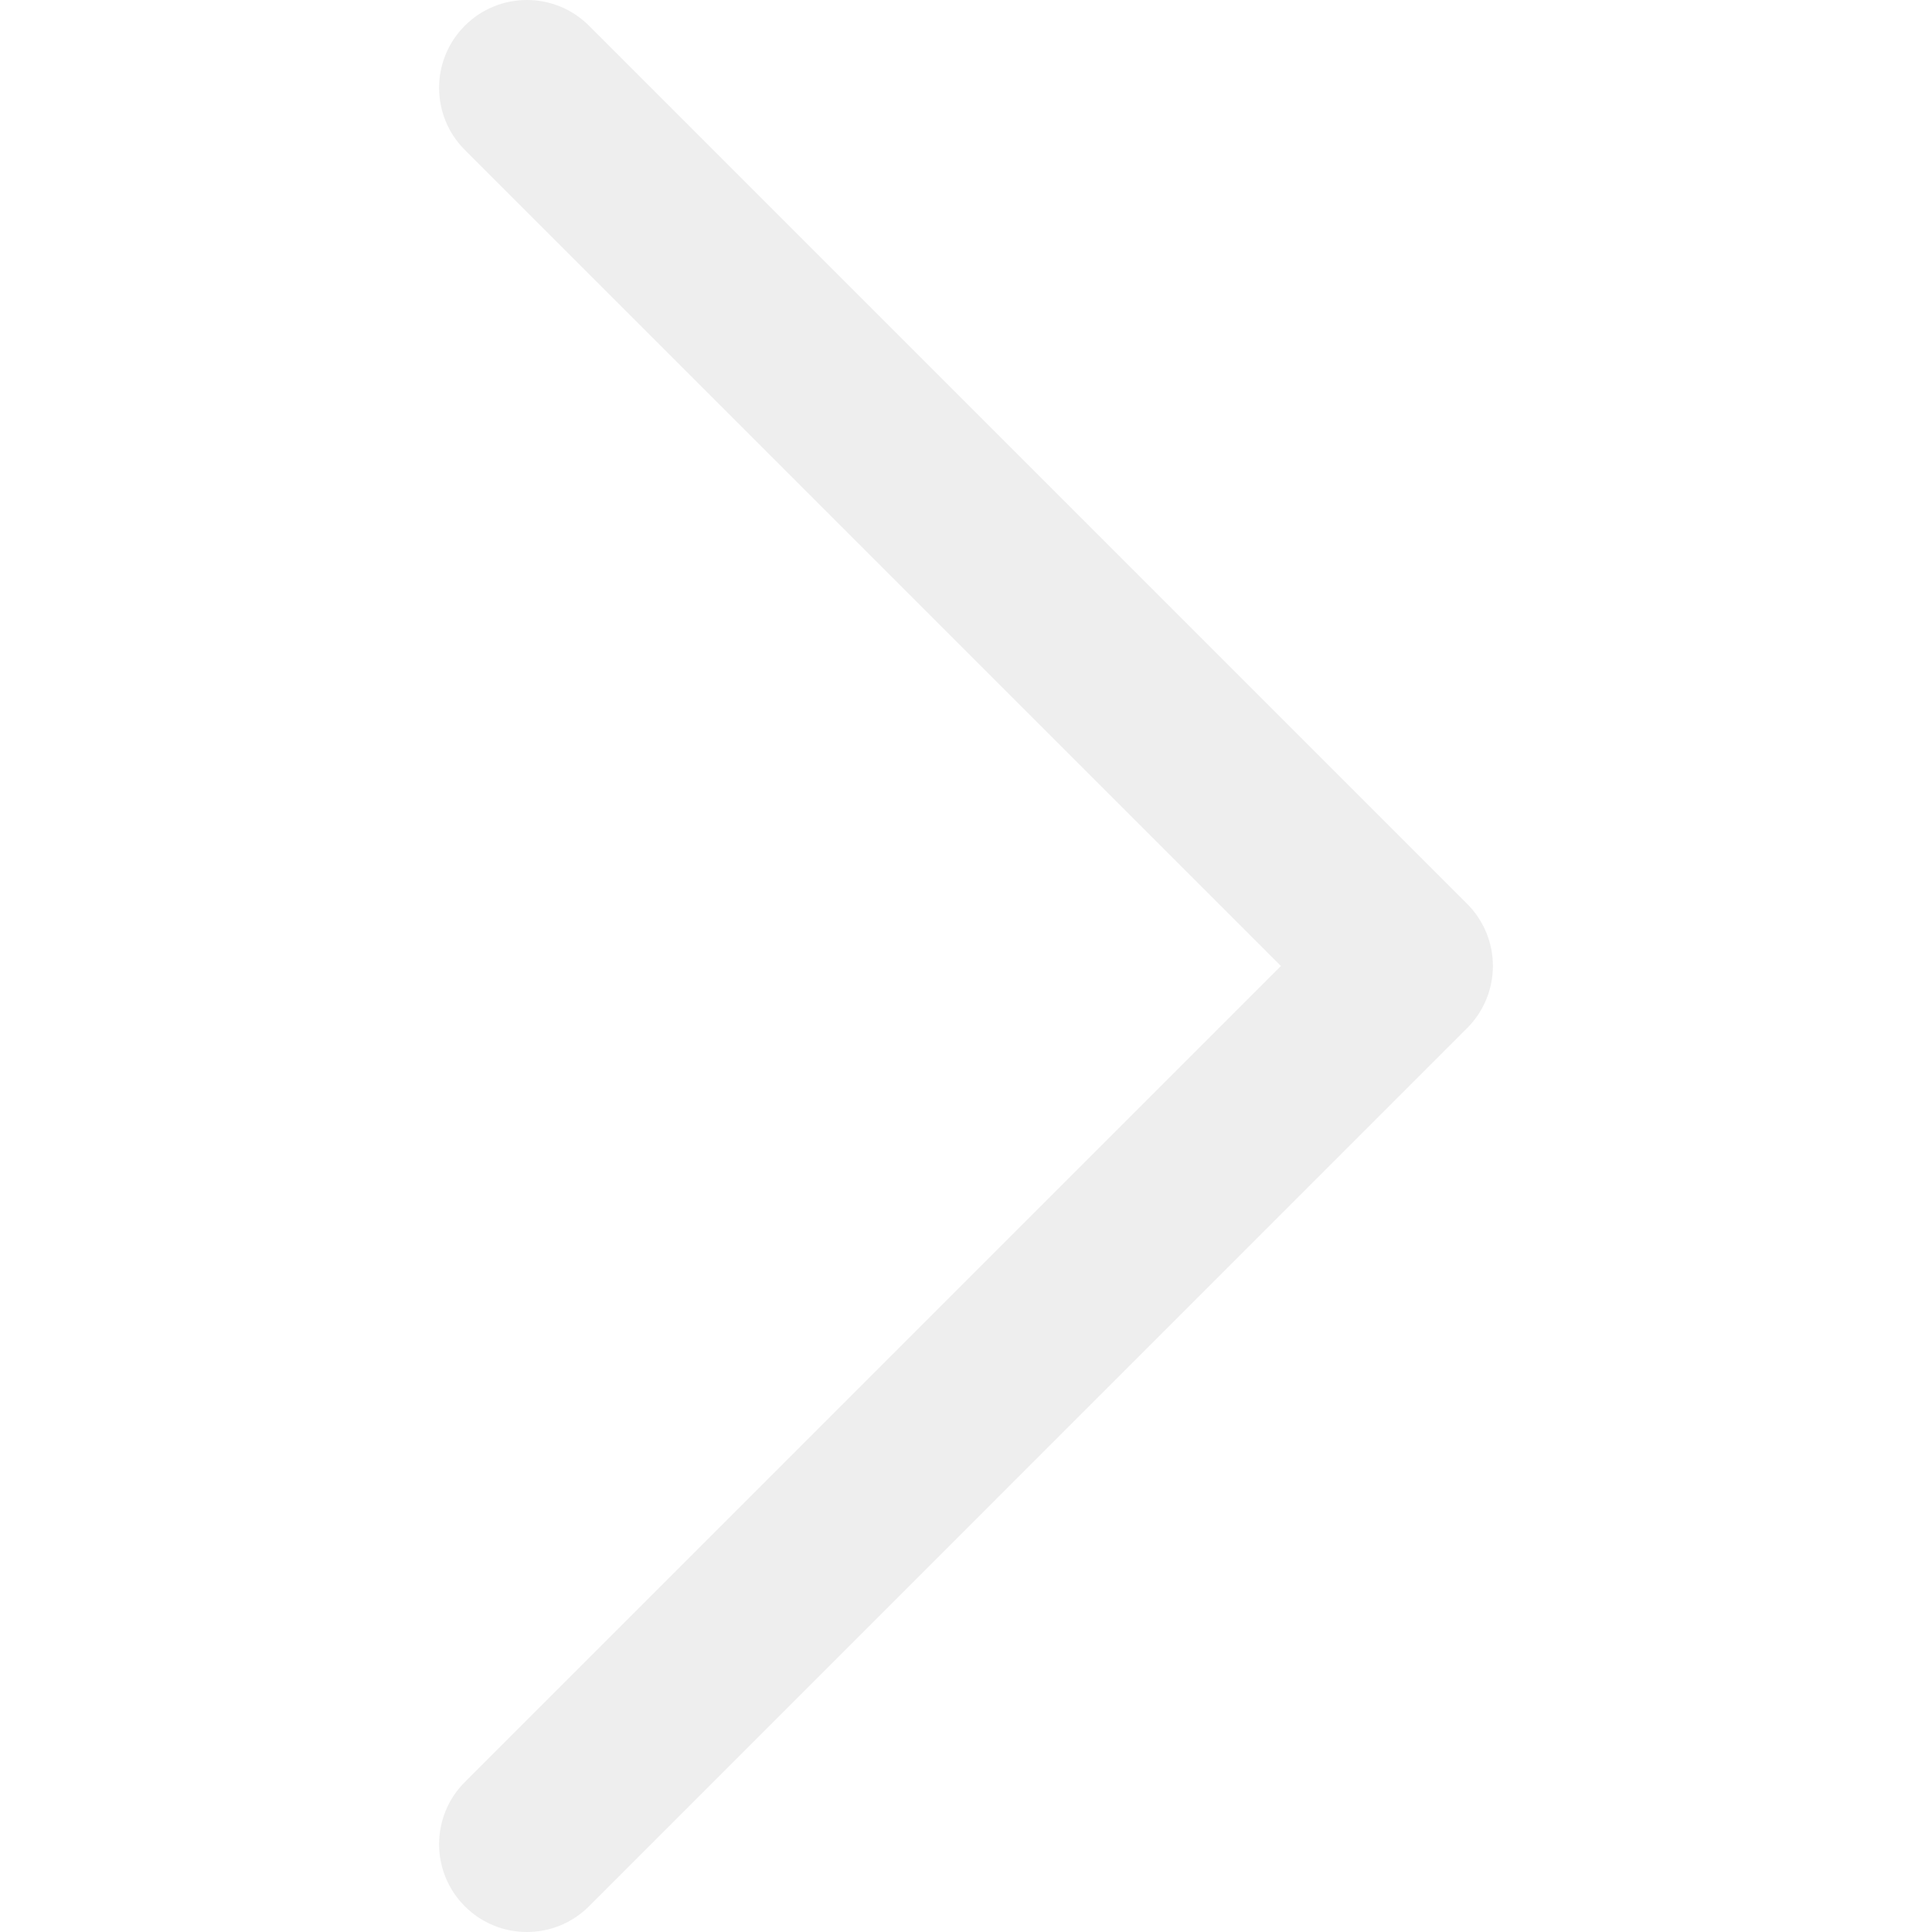
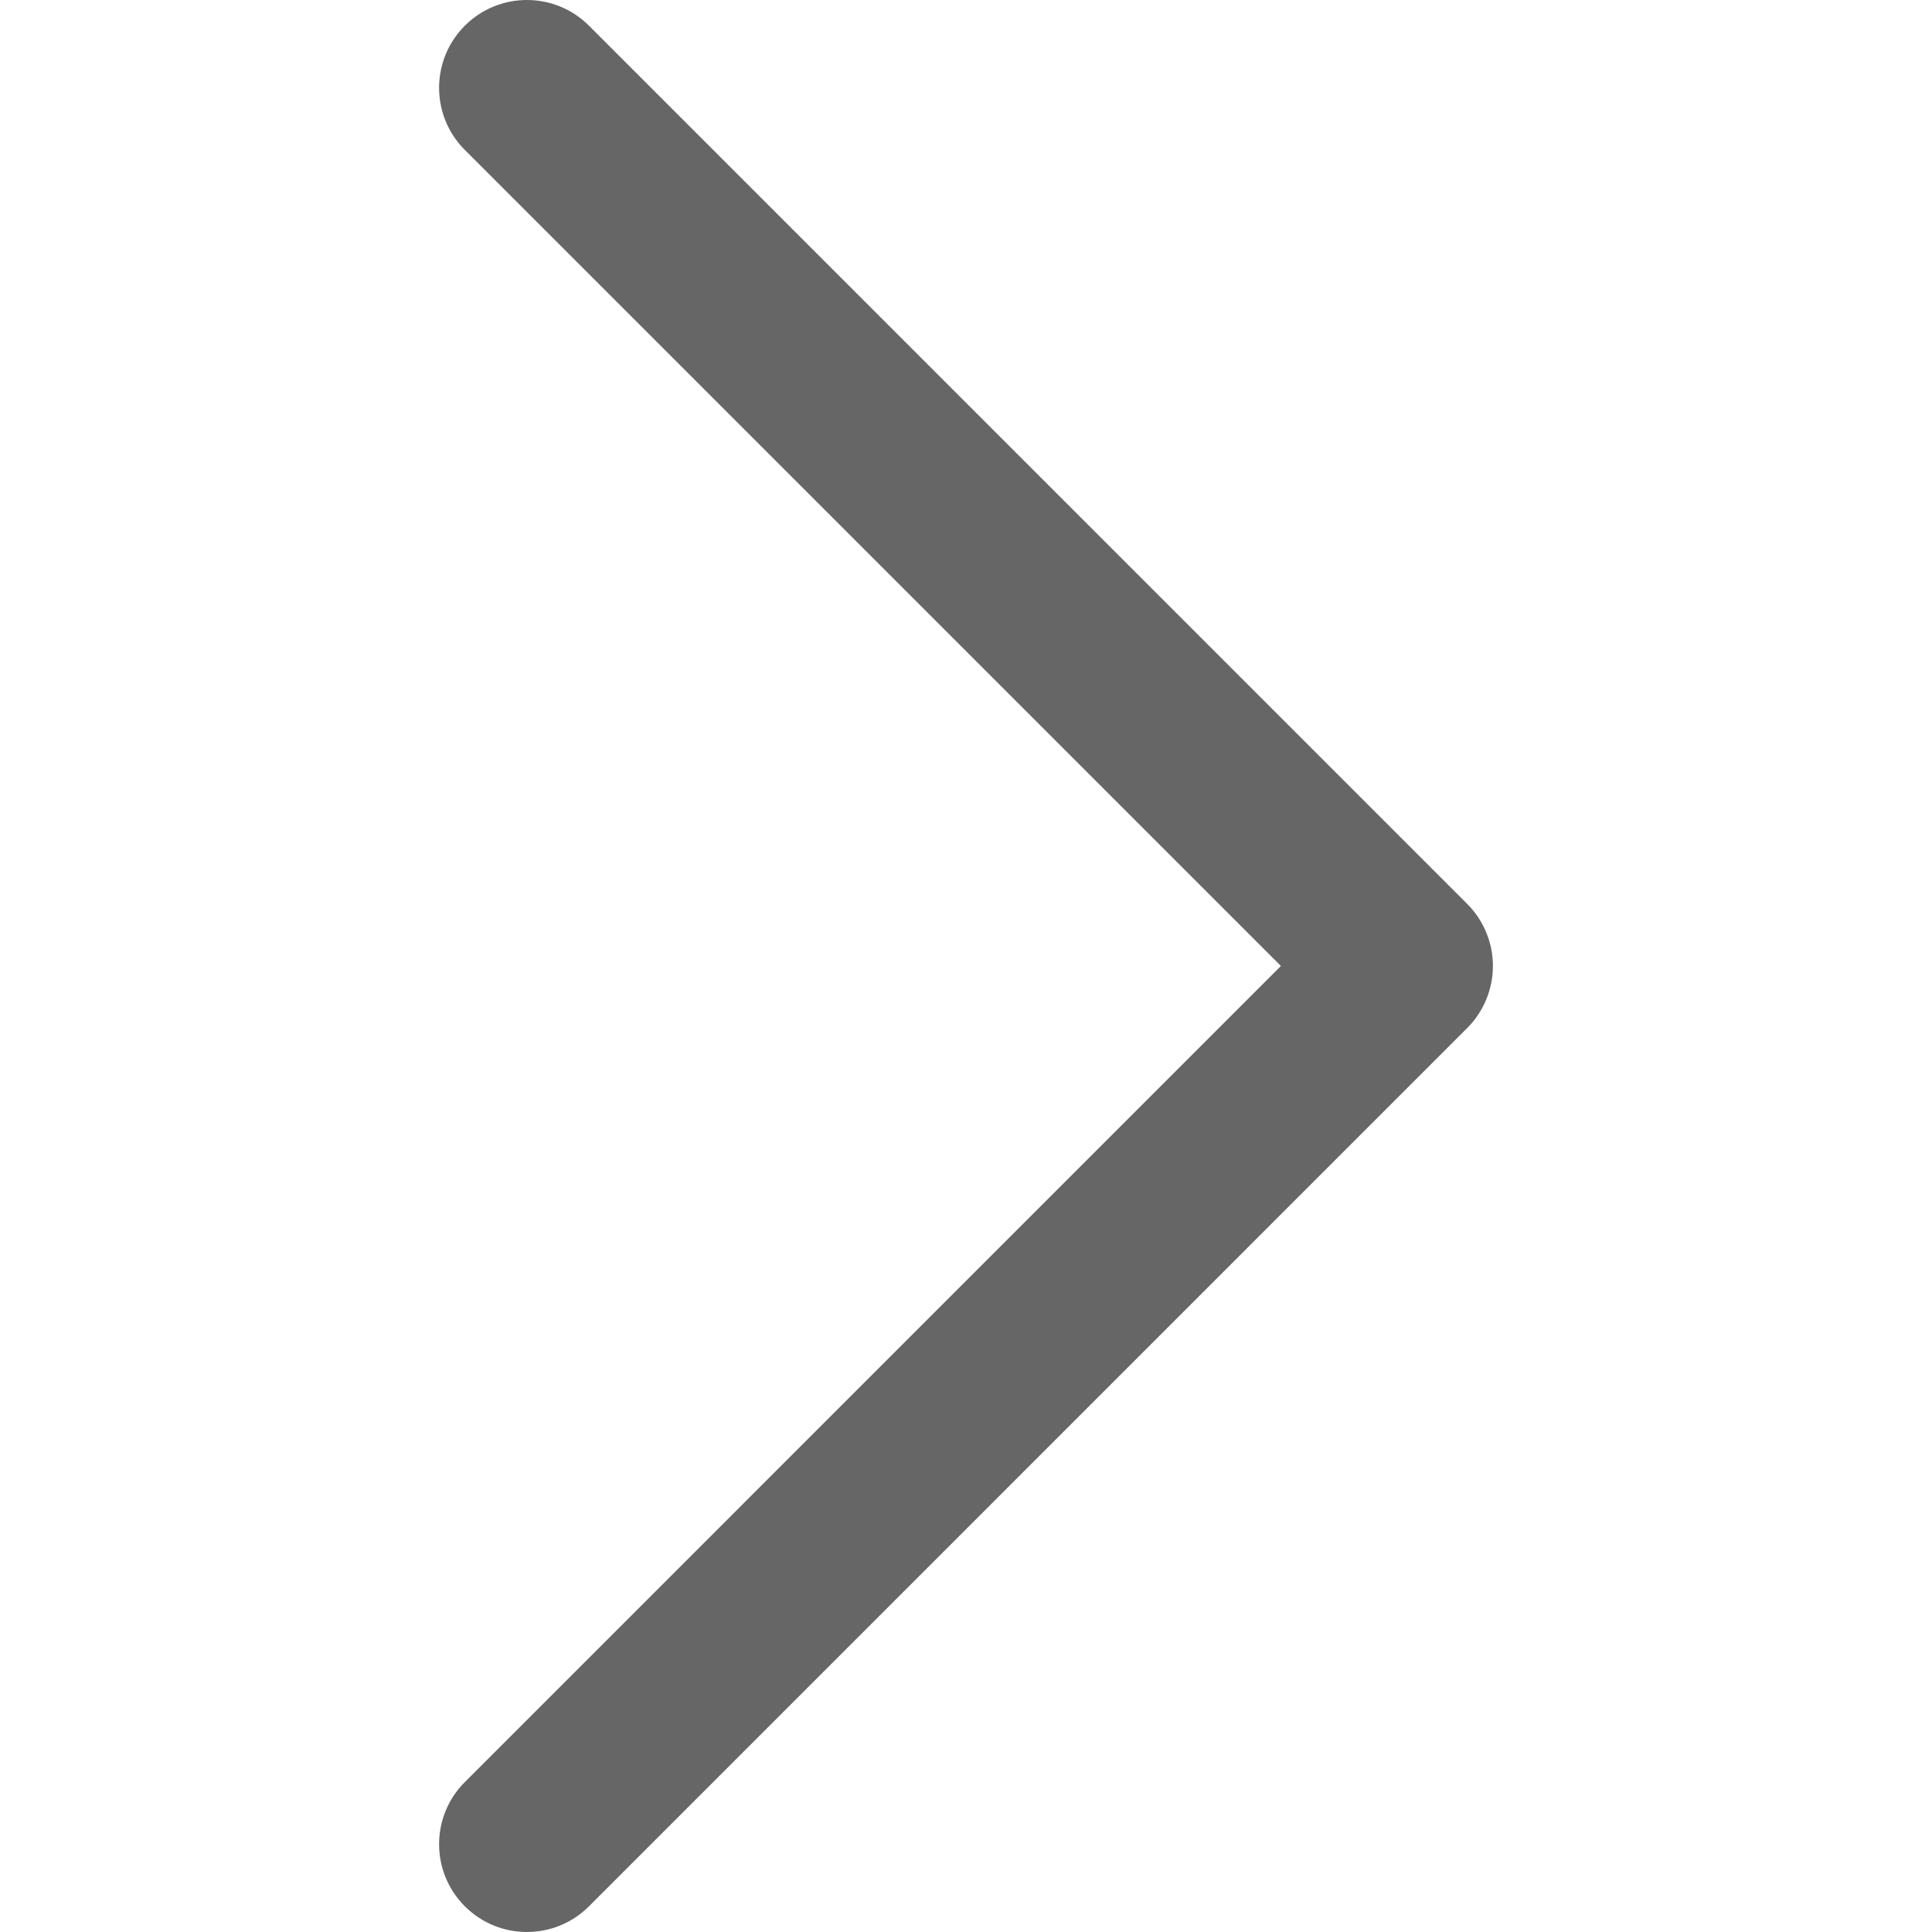
- <svg xmlns="http://www.w3.org/2000/svg" fill="#eee" version="1.1" id="Layer_1" x="0px" y="0px" viewBox="0 0 330 330" style="enable-background:new 0 0 330 330;" xml:space="preserve">
+ <svg xmlns="http://www.w3.org/2000/svg" fill="#666" version="1.1" id="Layer_1" x="0px" y="0px" viewBox="0 0 330 330" style="enable-background:new 0 0 330 330;" xml:space="preserve">
  <path id="XMLID_222_" d="M250.606,154.389l-150-149.996c-5.857-5.858-15.355-5.858-21.213,0.001  c-5.857,5.858-5.857,15.355,0.001,21.213l139.393,139.39L79.393,304.394c-5.857,5.858-5.857,15.355,0.001,21.213  C82.322,328.536,86.161,330,90,330s7.678-1.464,10.607-4.394l149.999-150.004c2.814-2.813,4.394-6.628,4.394-10.606  C255,161.018,253.42,157.202,250.606,154.389z" />
</svg>
